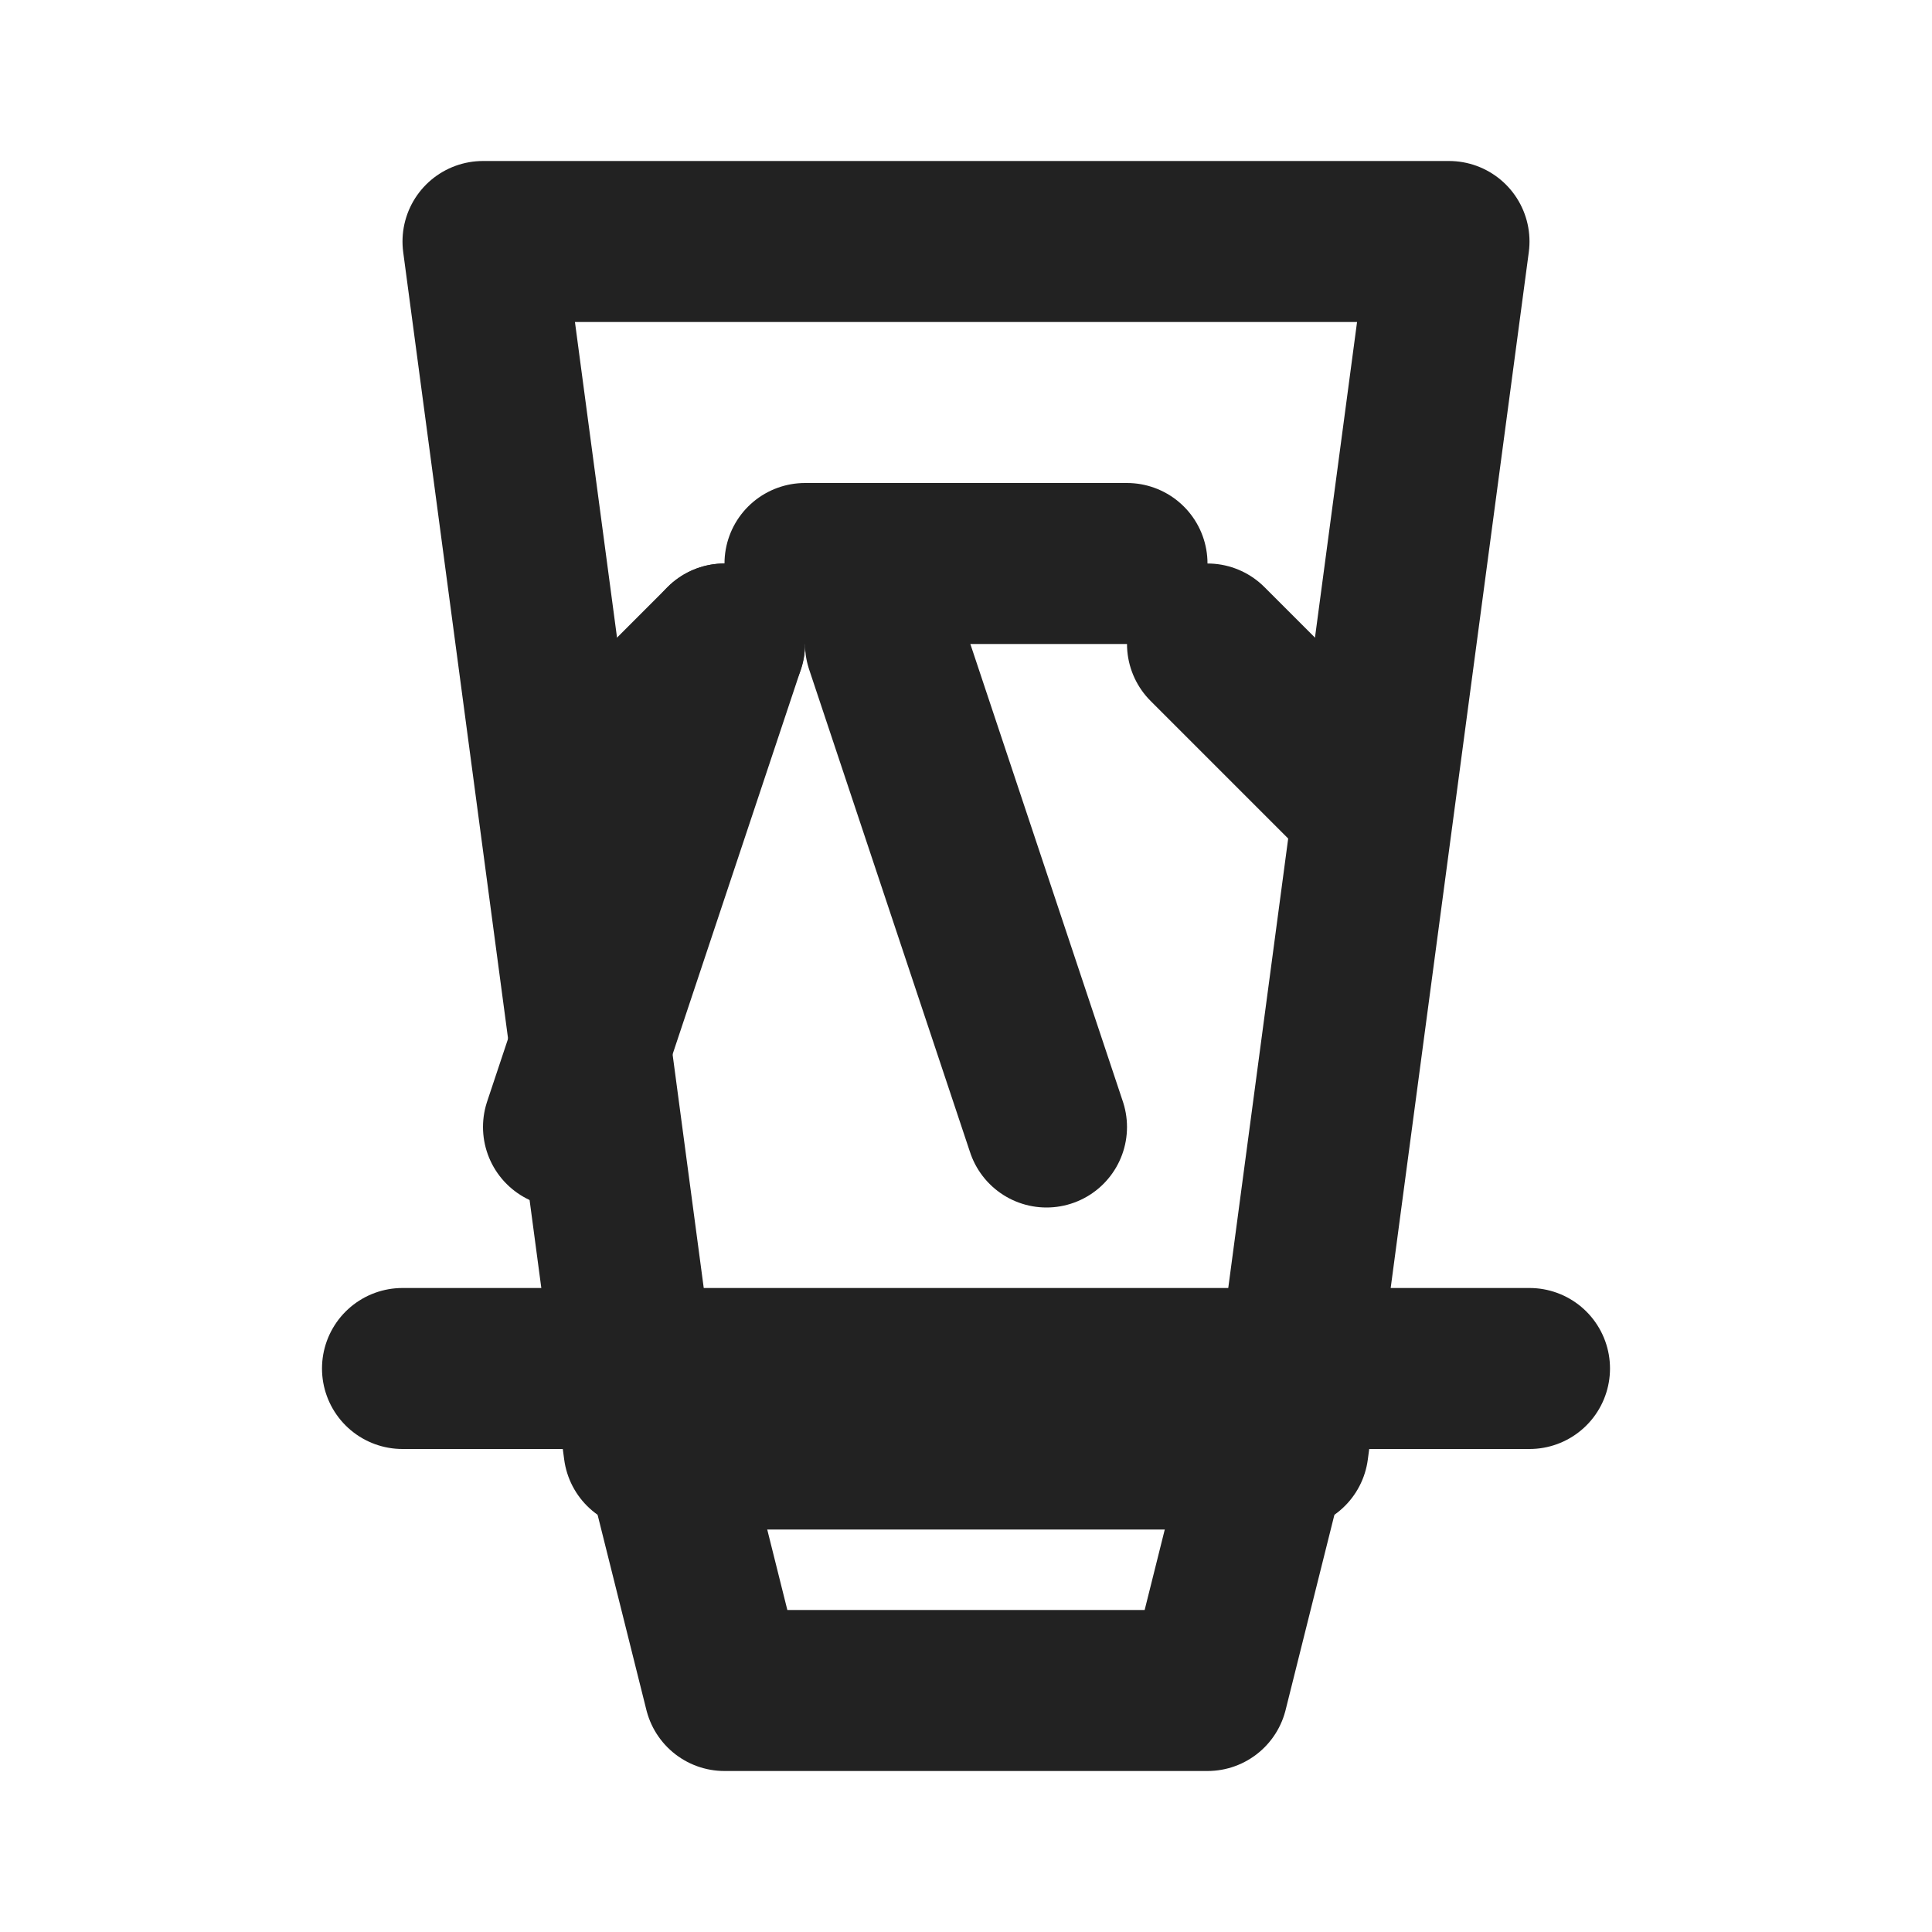
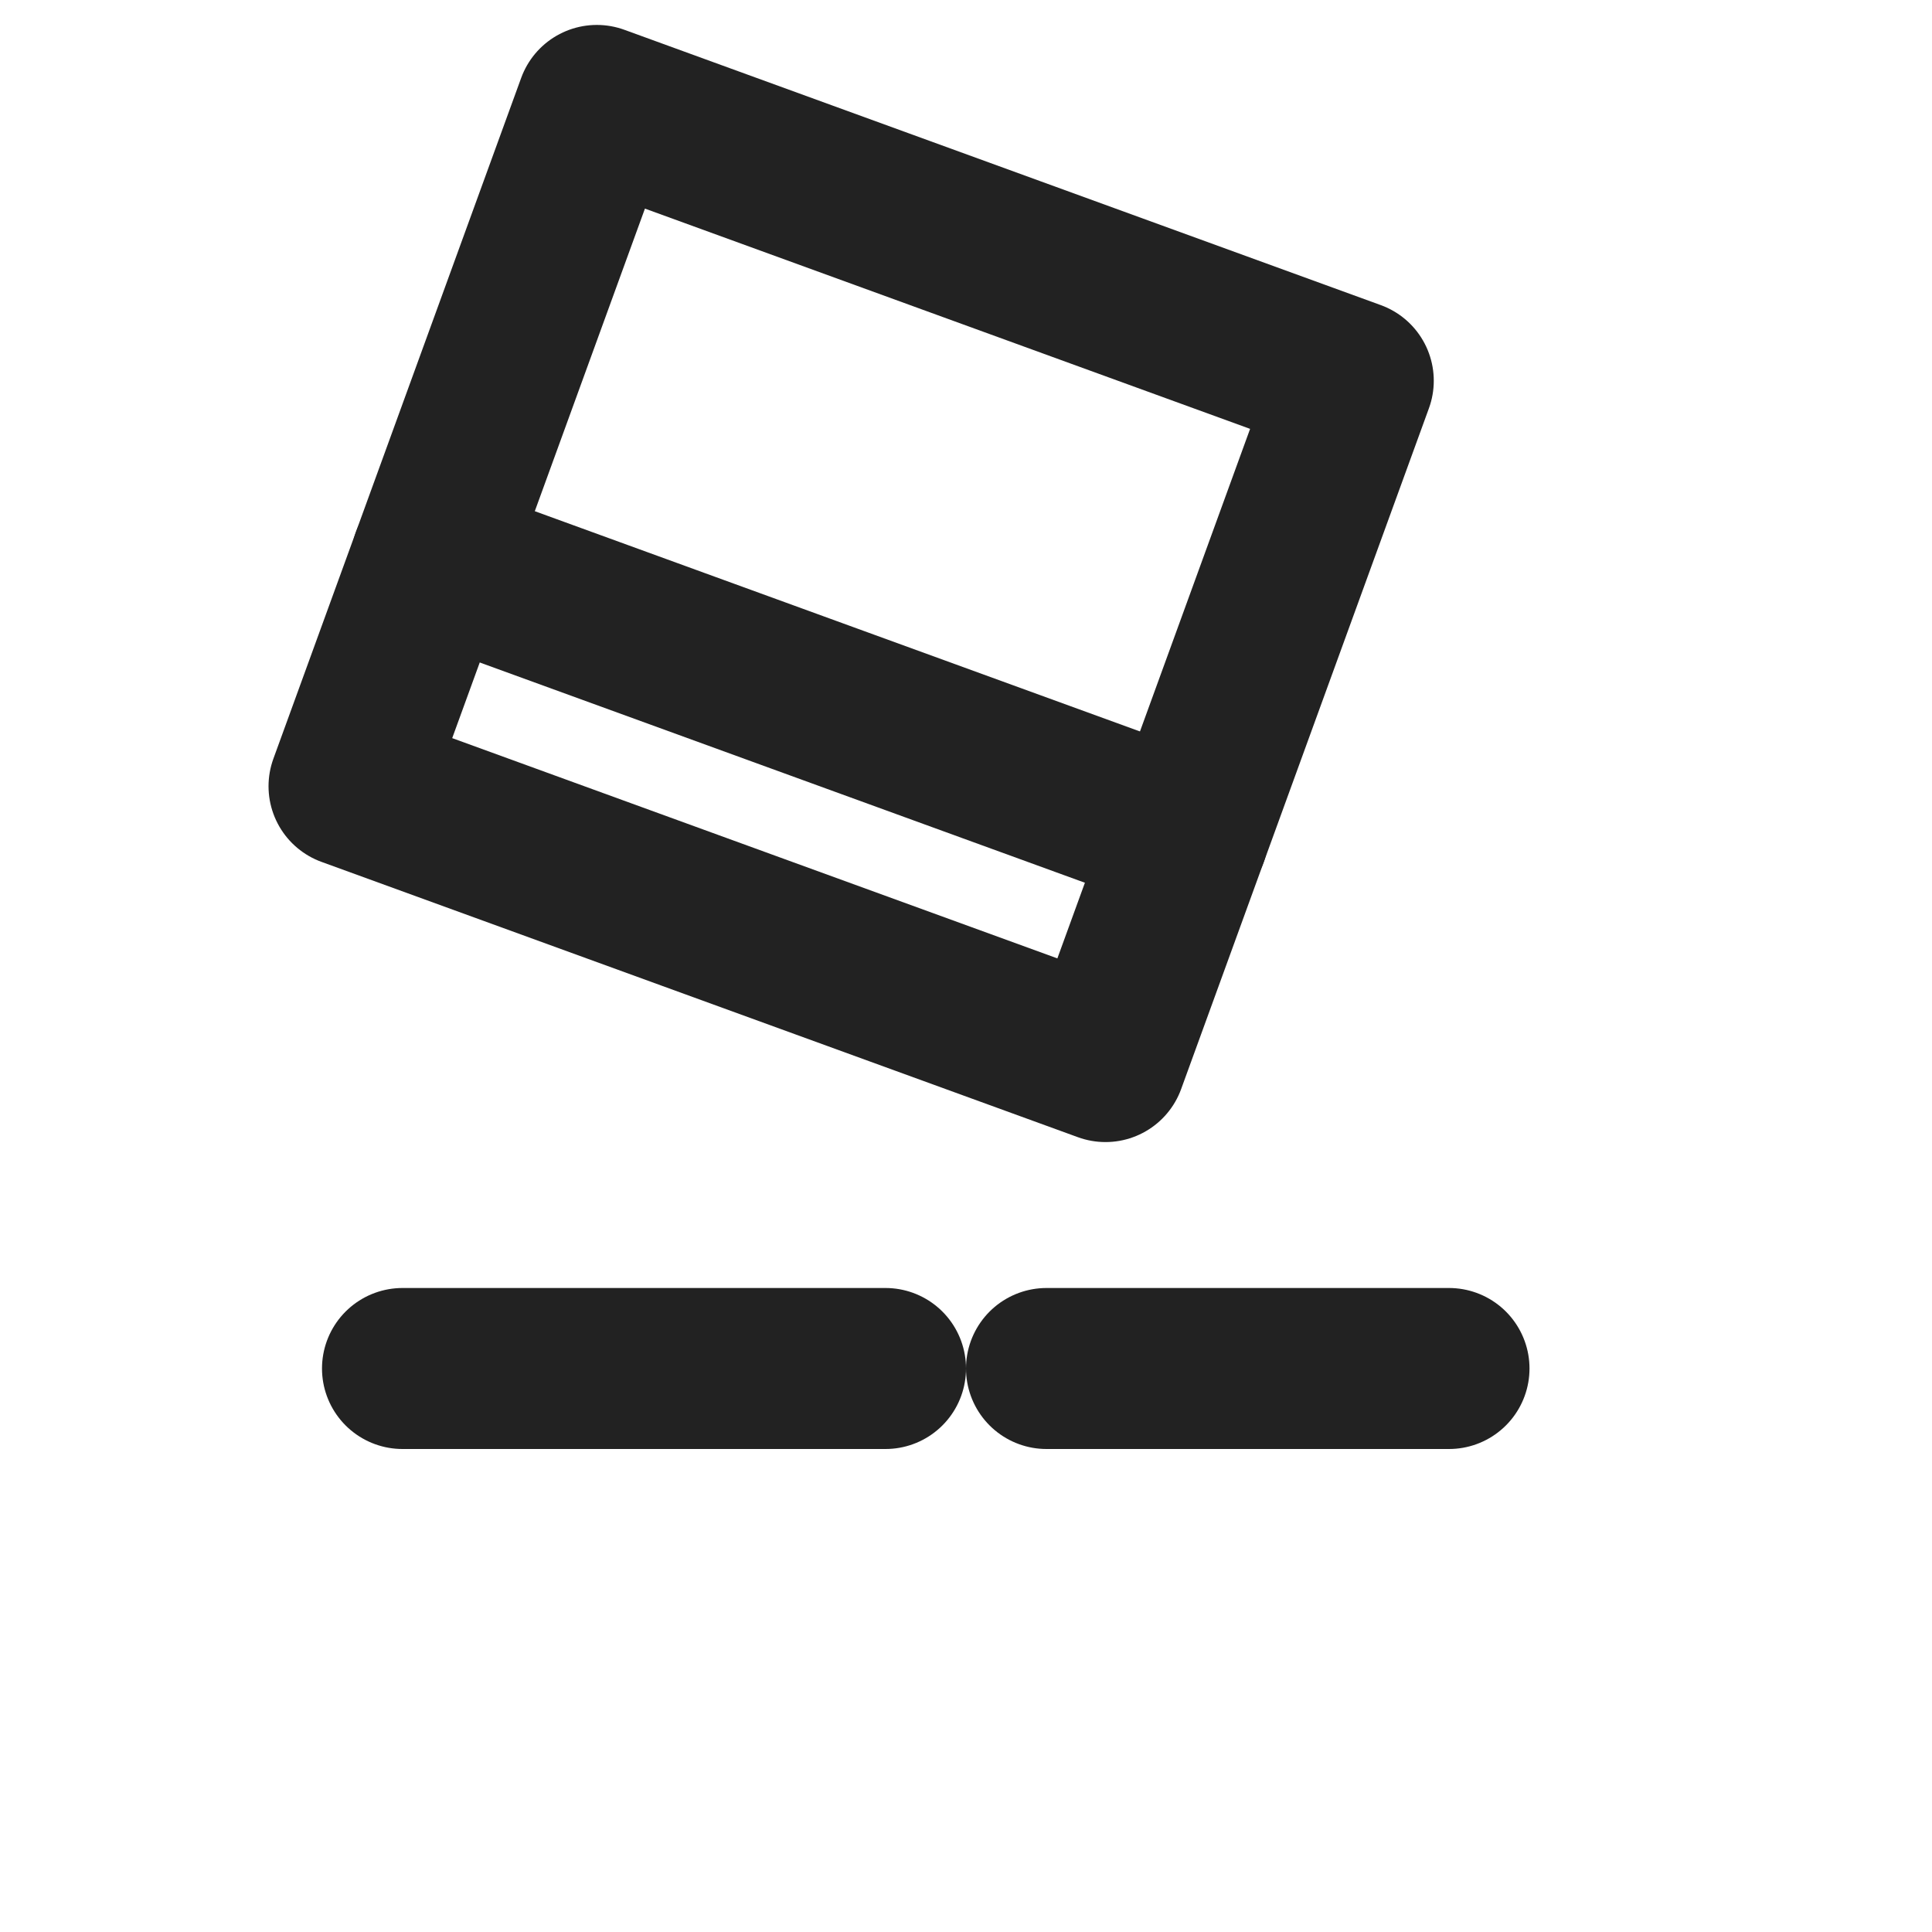
<svg xmlns="http://www.w3.org/2000/svg" viewBox="0 0 24 24" fill="none" stroke="#222" stroke-width="2" stroke-linecap="round" stroke-linejoin="round">
-   <path d="M6 3h12l-2 15H8L6 3z" />
-   <line x1="10" y1="7" x2="14" y2="7" />
-   <path d="M7 10l2-2" />
-   <path d="M7 14l2-6" />
-   <path d="M13 14l-2-6" />
-   <path d="M17 10l-2-2" />
-   <line x1="5" y1="17" x2="19" y2="17" />
-   <path d="M8 17l1 4h6l1-4" />
+   <g transform="rotate(20, 11, 9)">
+     <rect x="5" y="3" width="10" height="9" />
+     <line x1="5" y1="9" x2="15" y2="9" />
+   </g>
+   <line x1="5" y1="17" x2="11" y2="17" />
+   <line x1="13" y1="17" x2="18" y2="17" />
</svg>
